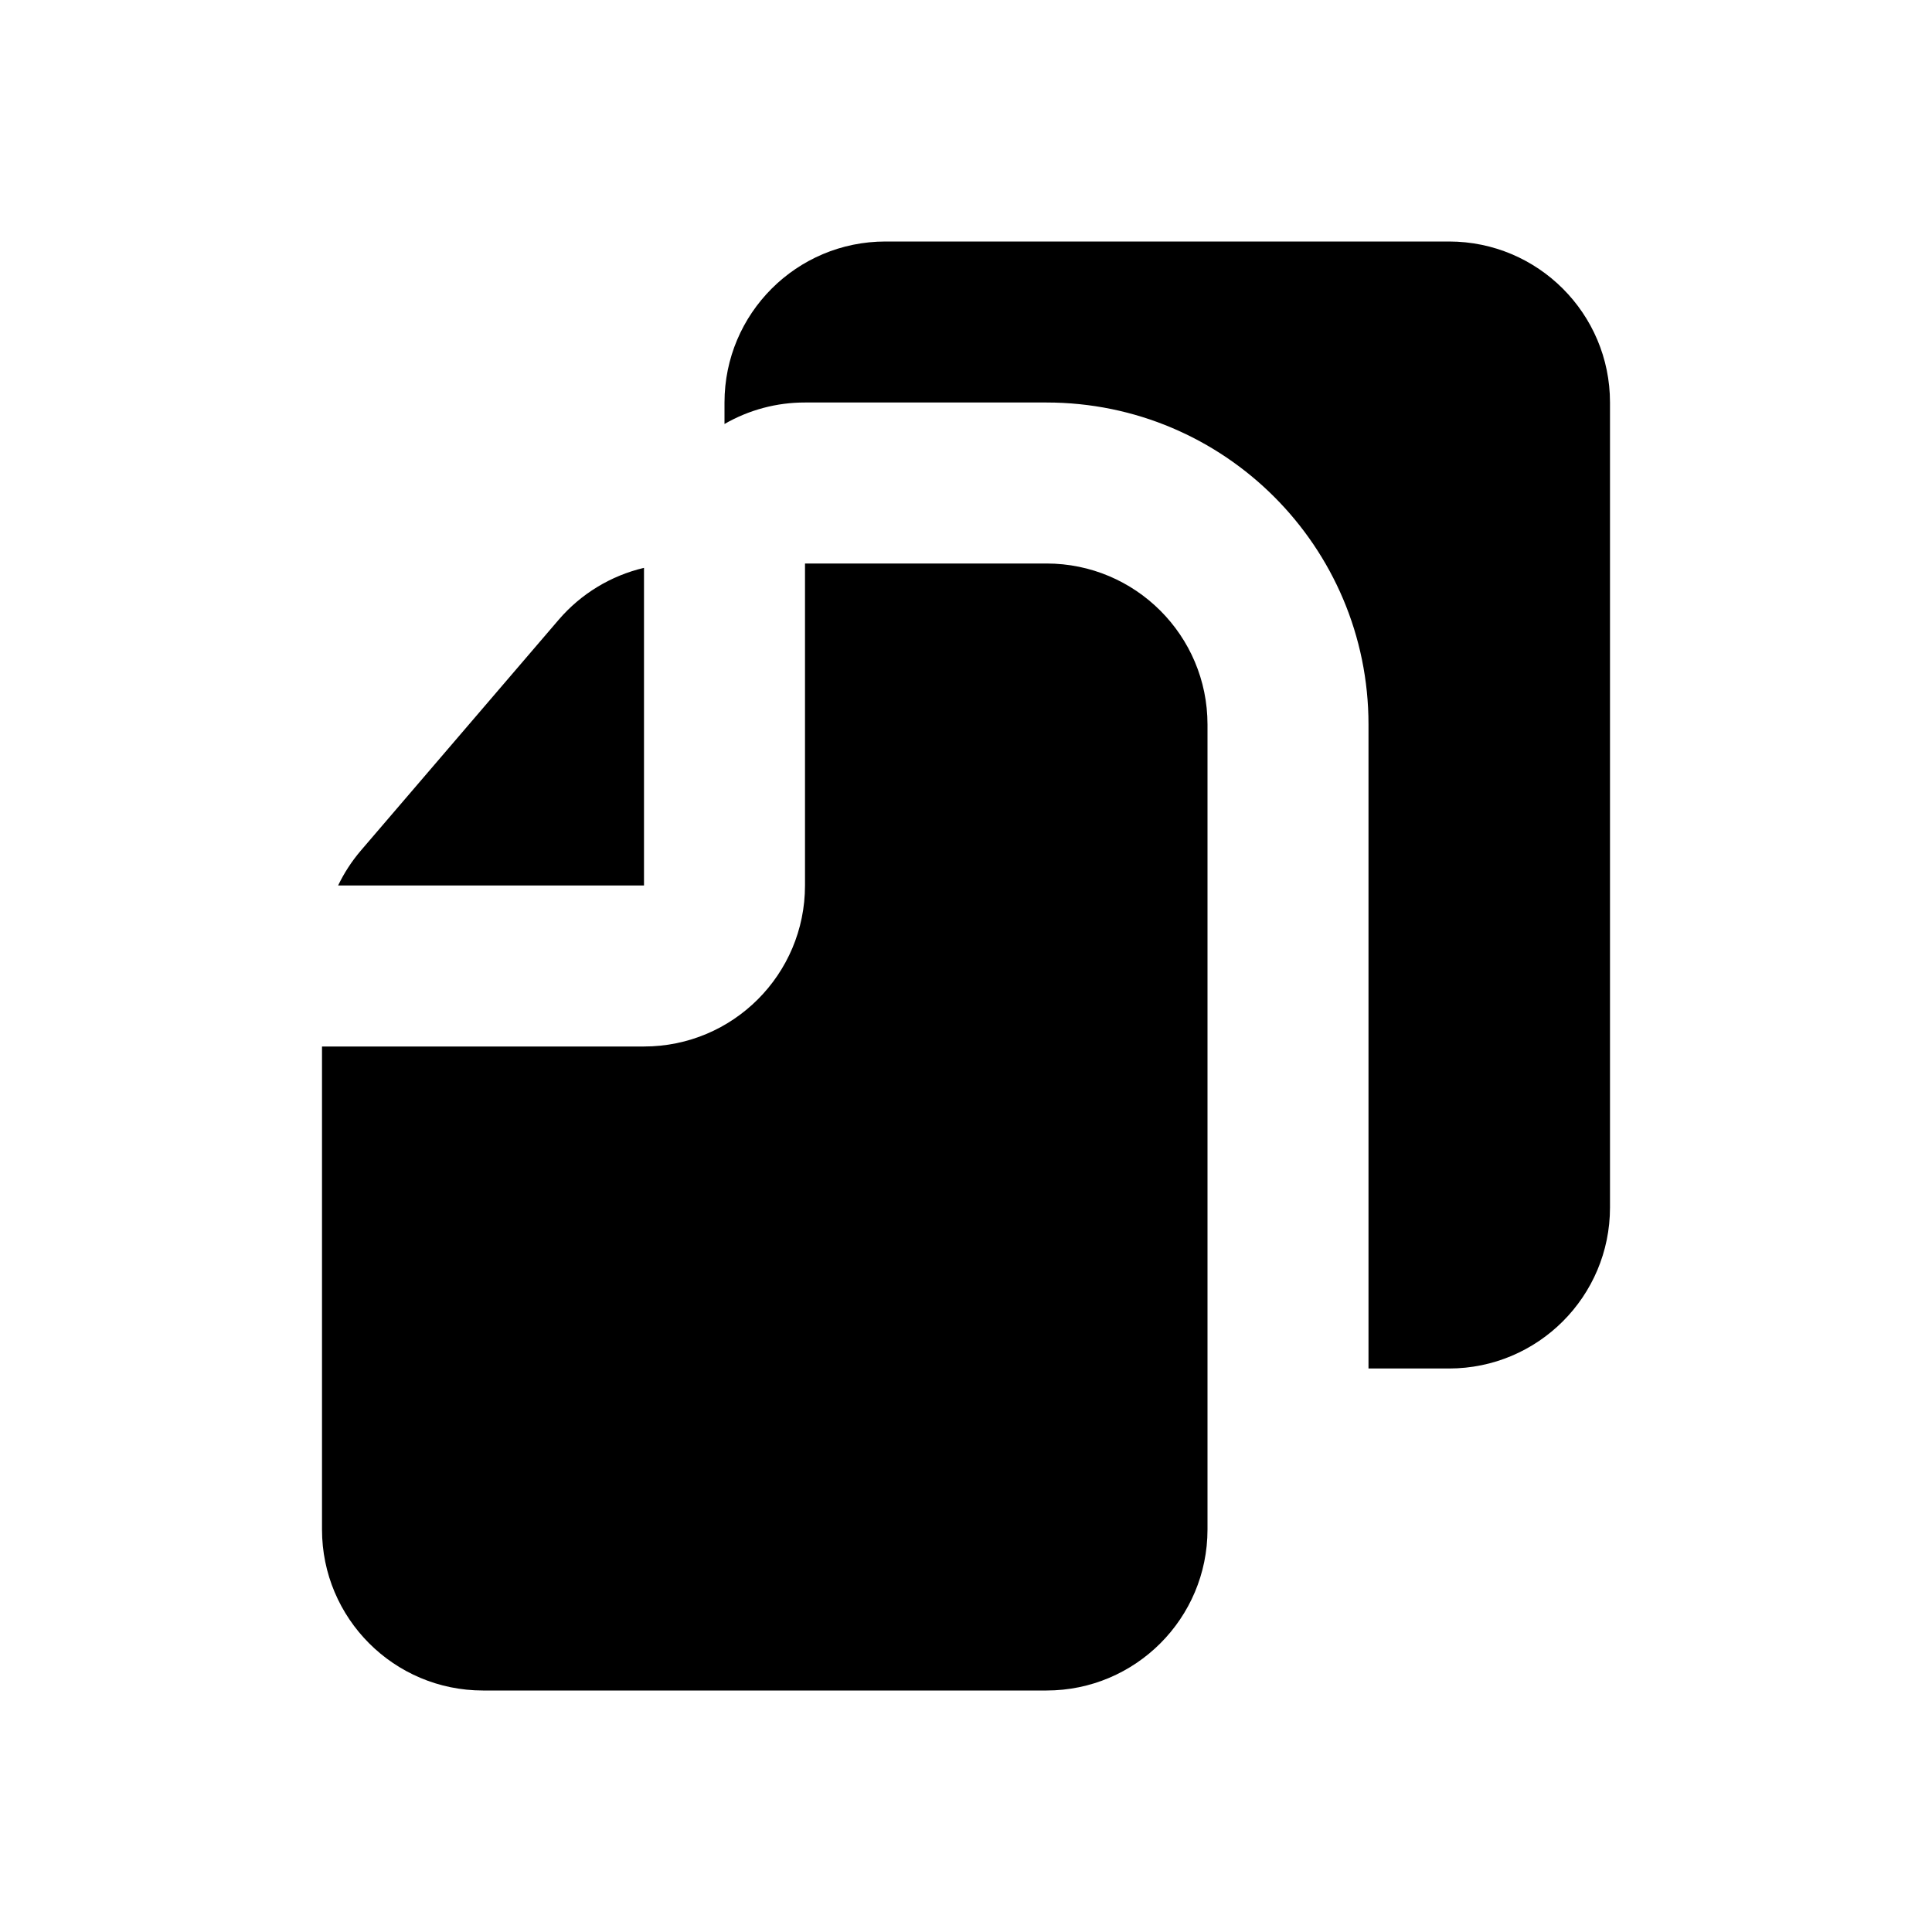
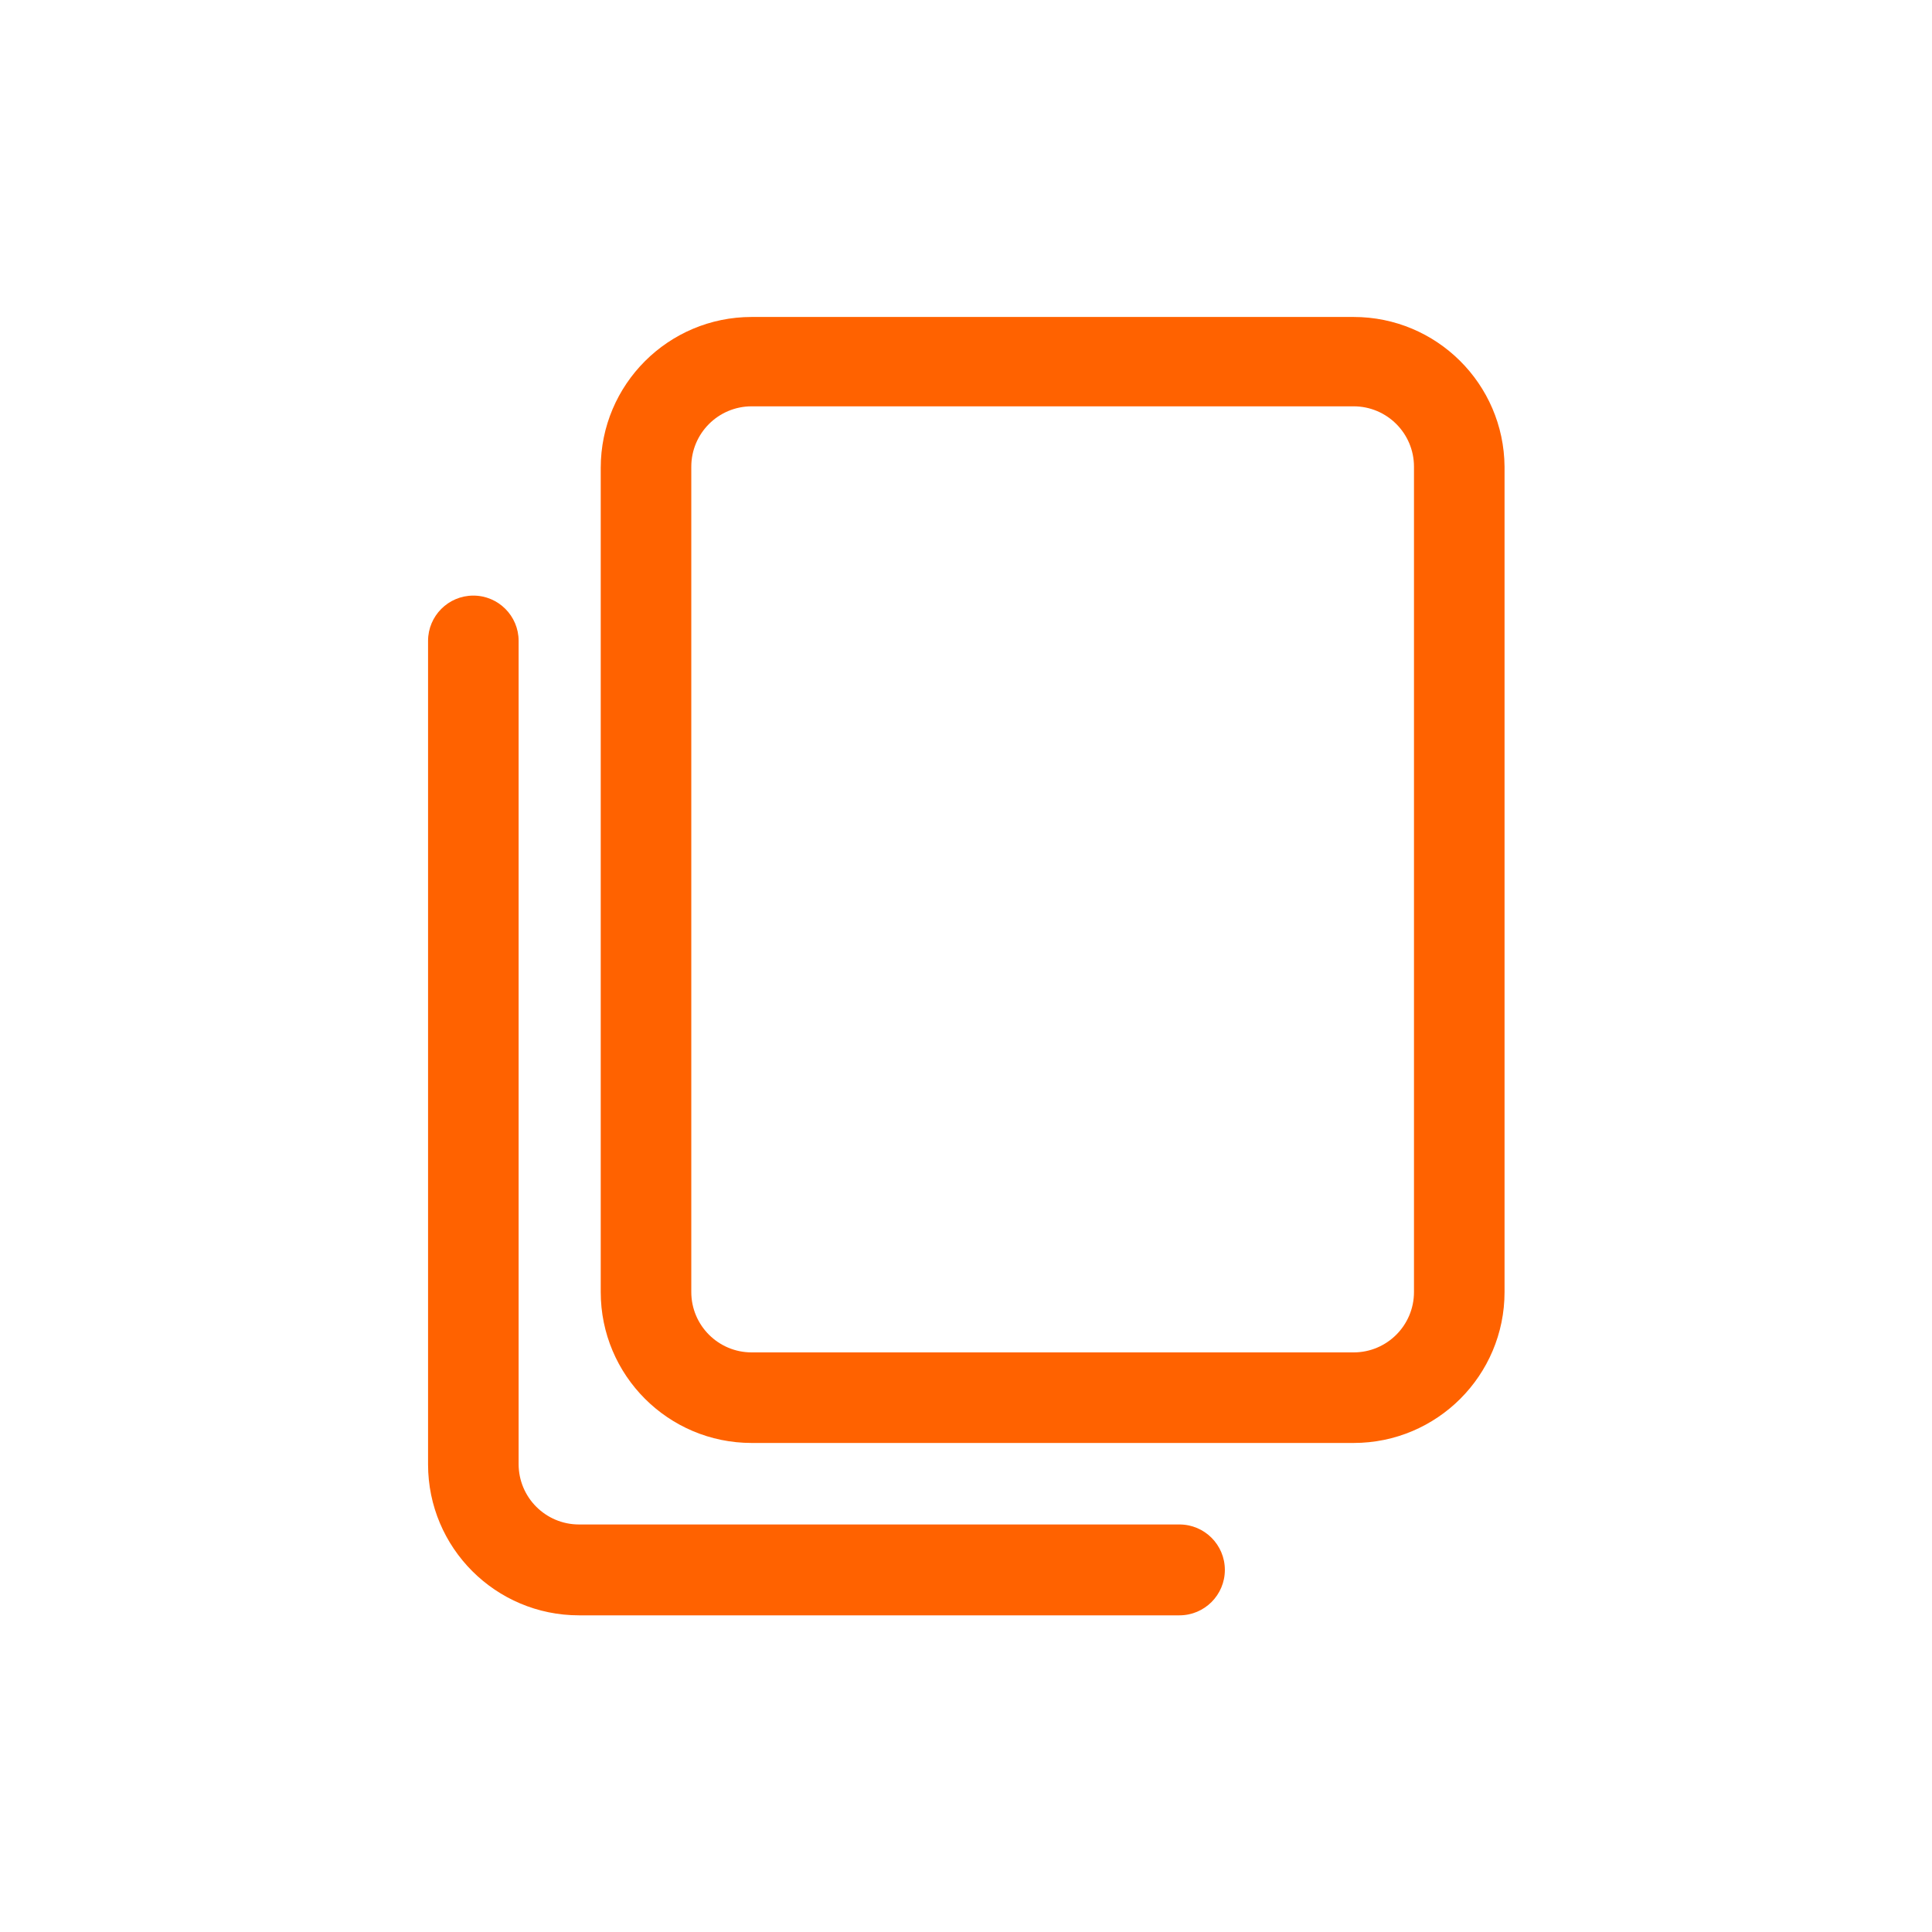
- <svg xmlns="http://www.w3.org/2000/svg" class="w-6 h-6 text-gray-800 dark:text-white" aria-hidden="true" width="24" height="24" fill="currentColor" viewBox="0 0 24 24">
-   <path fill-rule="evenodd" d="M18 3a2 2 0 0 1 2 2v10a2 2 0 0 1-2 2h-1V9a4 4 0 0 0-4-4h-3a1.99 1.99 0 0 0-1 .267V5a2 2 0 0 1 2-2h7Z" clip-rule="evenodd" />
-   <path fill-rule="evenodd" d="M8 7.054V11H4.2a2 2 0 0 1 .281-.432l2.46-2.87A2 2 0 0 1 8 7.054ZM10 7v4a2 2 0 0 1-2 2H4v6a2 2 0 0 0 2 2h7a2 2 0 0 0 2-2V9a2 2 0 0 0-2-2h-3Z" clip-rule="evenodd" />
+ <svg xmlns="http://www.w3.org/2000/svg" viewBox="0 0 64 64">
+   <g id="Layer_100" data-name="Layer 100">
+     <path d="M44.84,10.5H24.9a5,5,0,0,0-5,5V42.8a5,5,0,0,0,5,5H44.84a5,5,0,0,0,5-5V15.46A5,5,0,0,0,44.84,10.5Zm2,32.3a2,2,0,0,1-2,2H24.9a2,2,0,0,1-2-2V15.46a2,2,0,0,1,2-2H44.84a2,2,0,0,1,2,2Z" id="id_101" style="fill: rgb(255, 98, 0);" />
+     <path d="M39.07,50.5H19.18a2,2,0,0,1-2-2V21.23a1.5,1.5,0,0,0-3,0V48.51a5,5,0,0,0,5,5H39.07A1.5,1.5,0,0,0,39.07,50.5Z" id="id_102" style="fill: rgb(255, 98, 0);" />
+   </g>
</svg>
